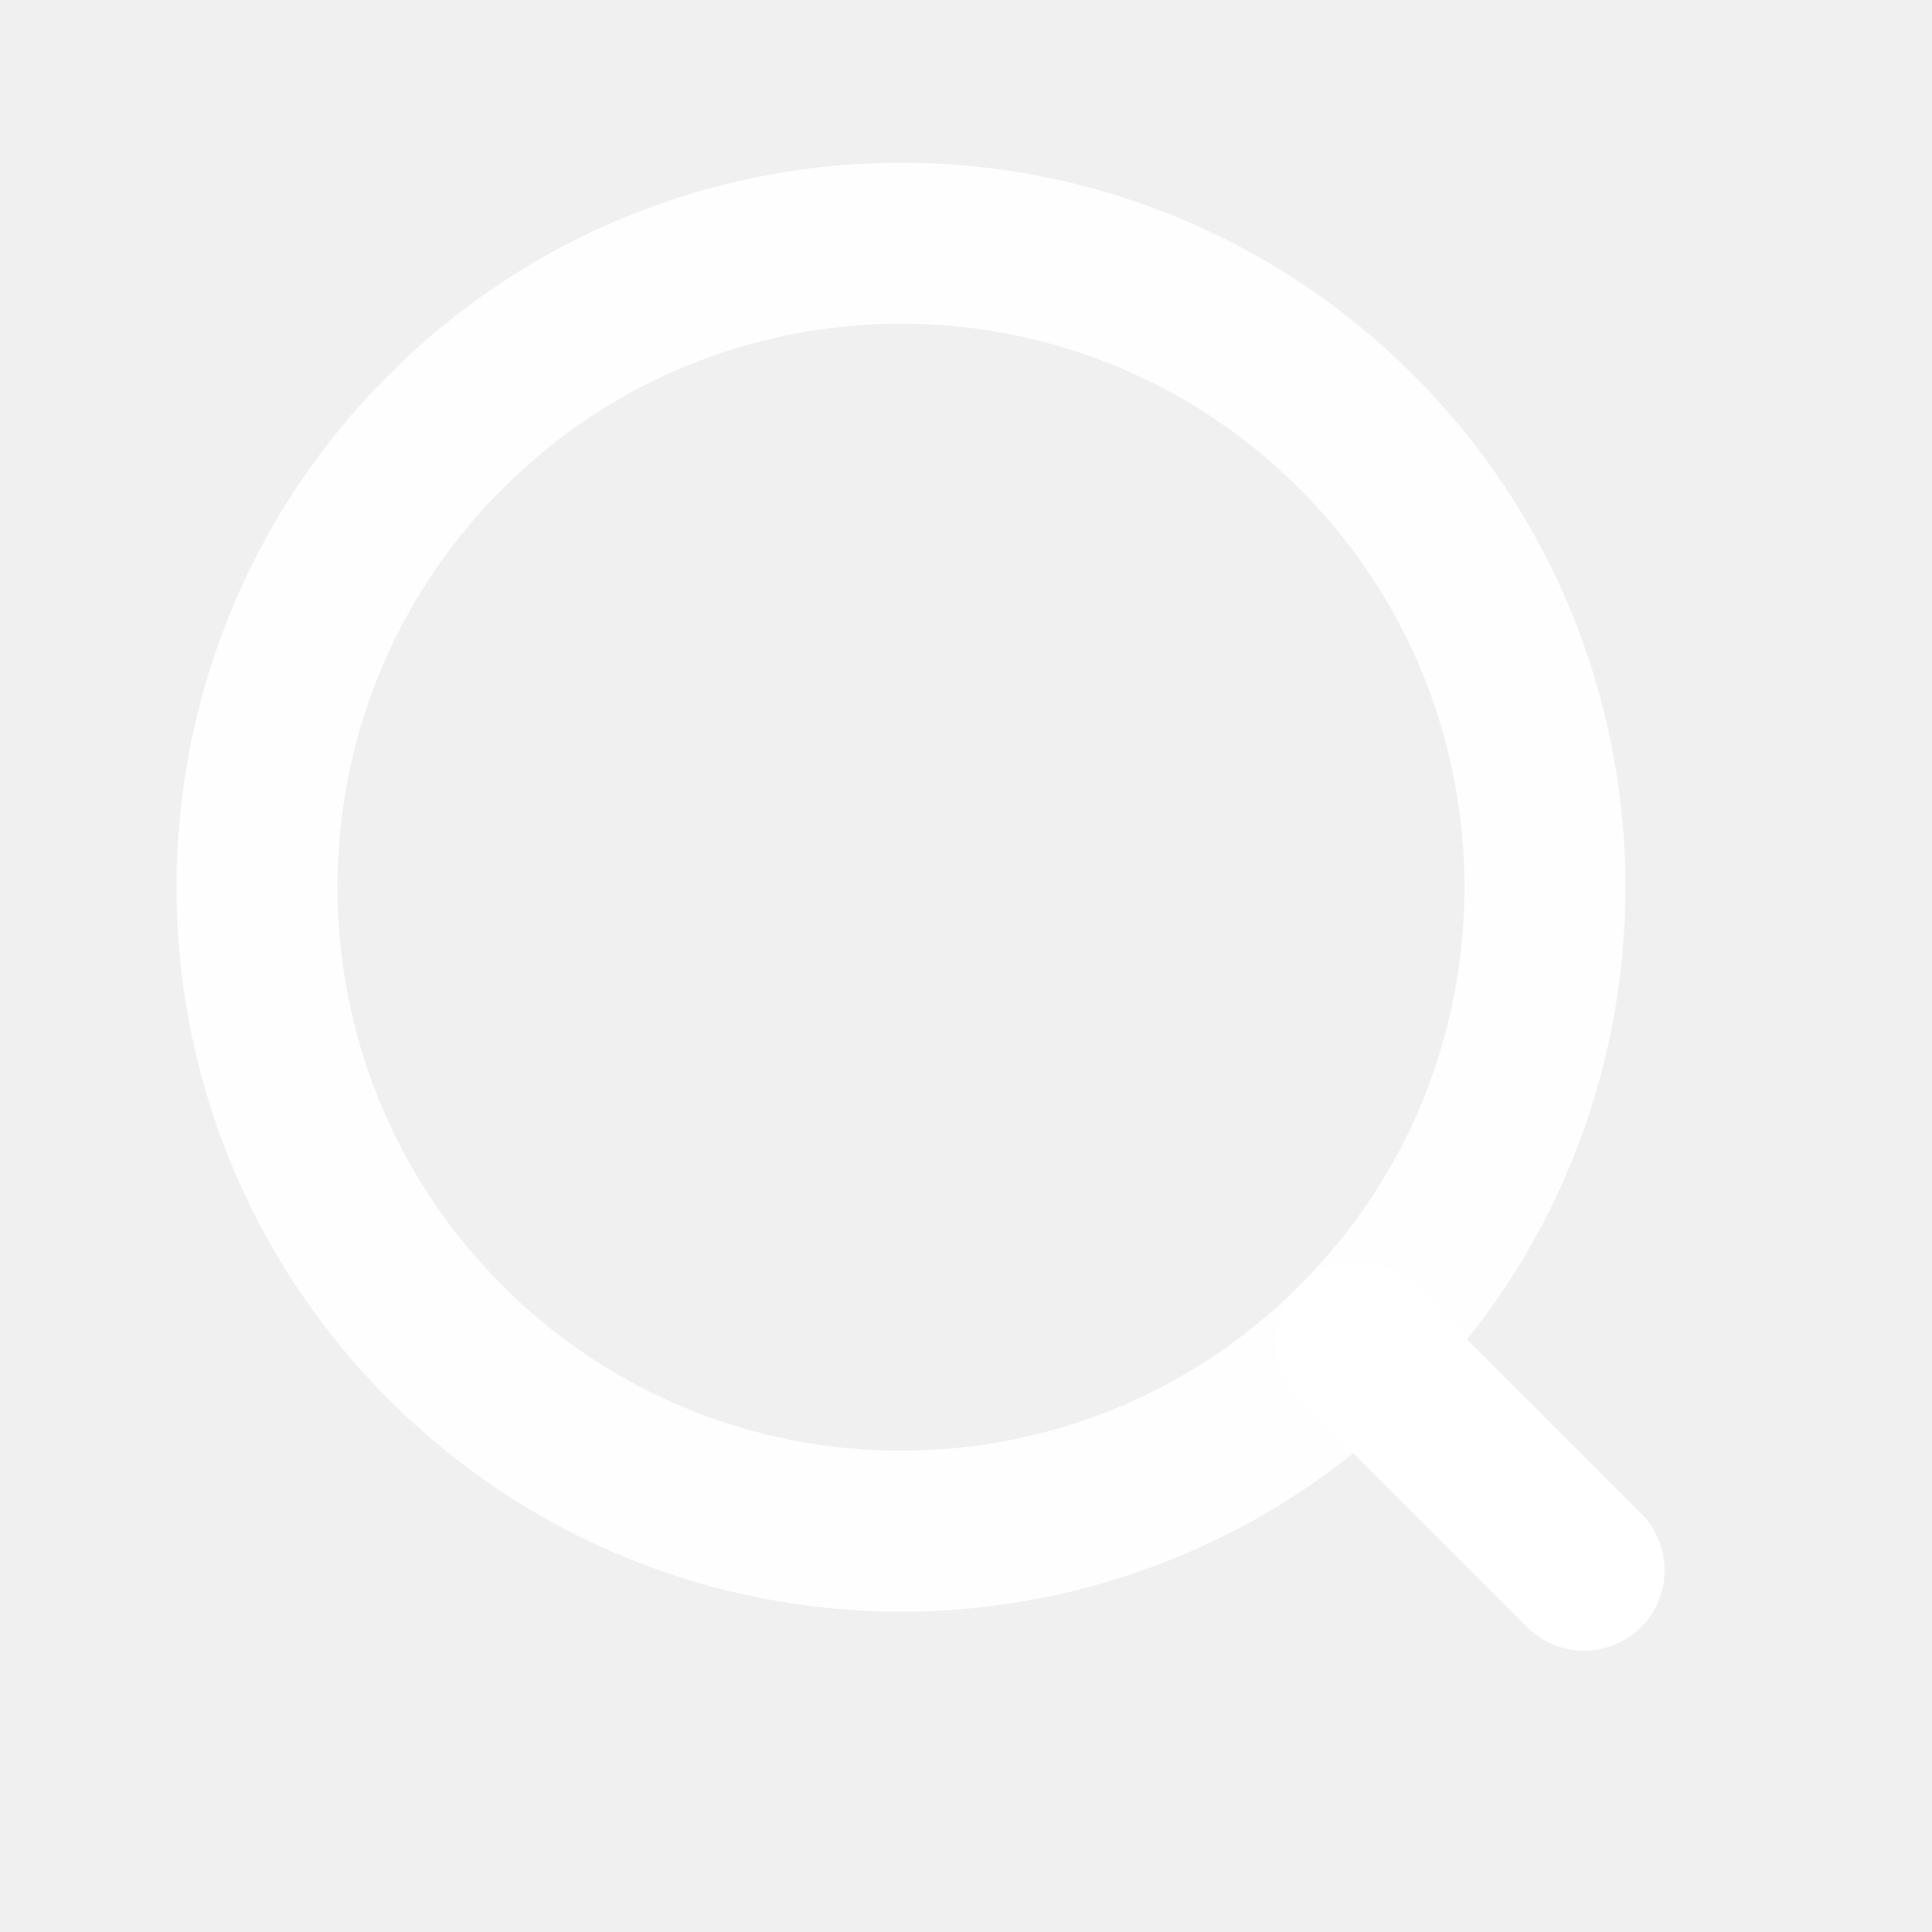
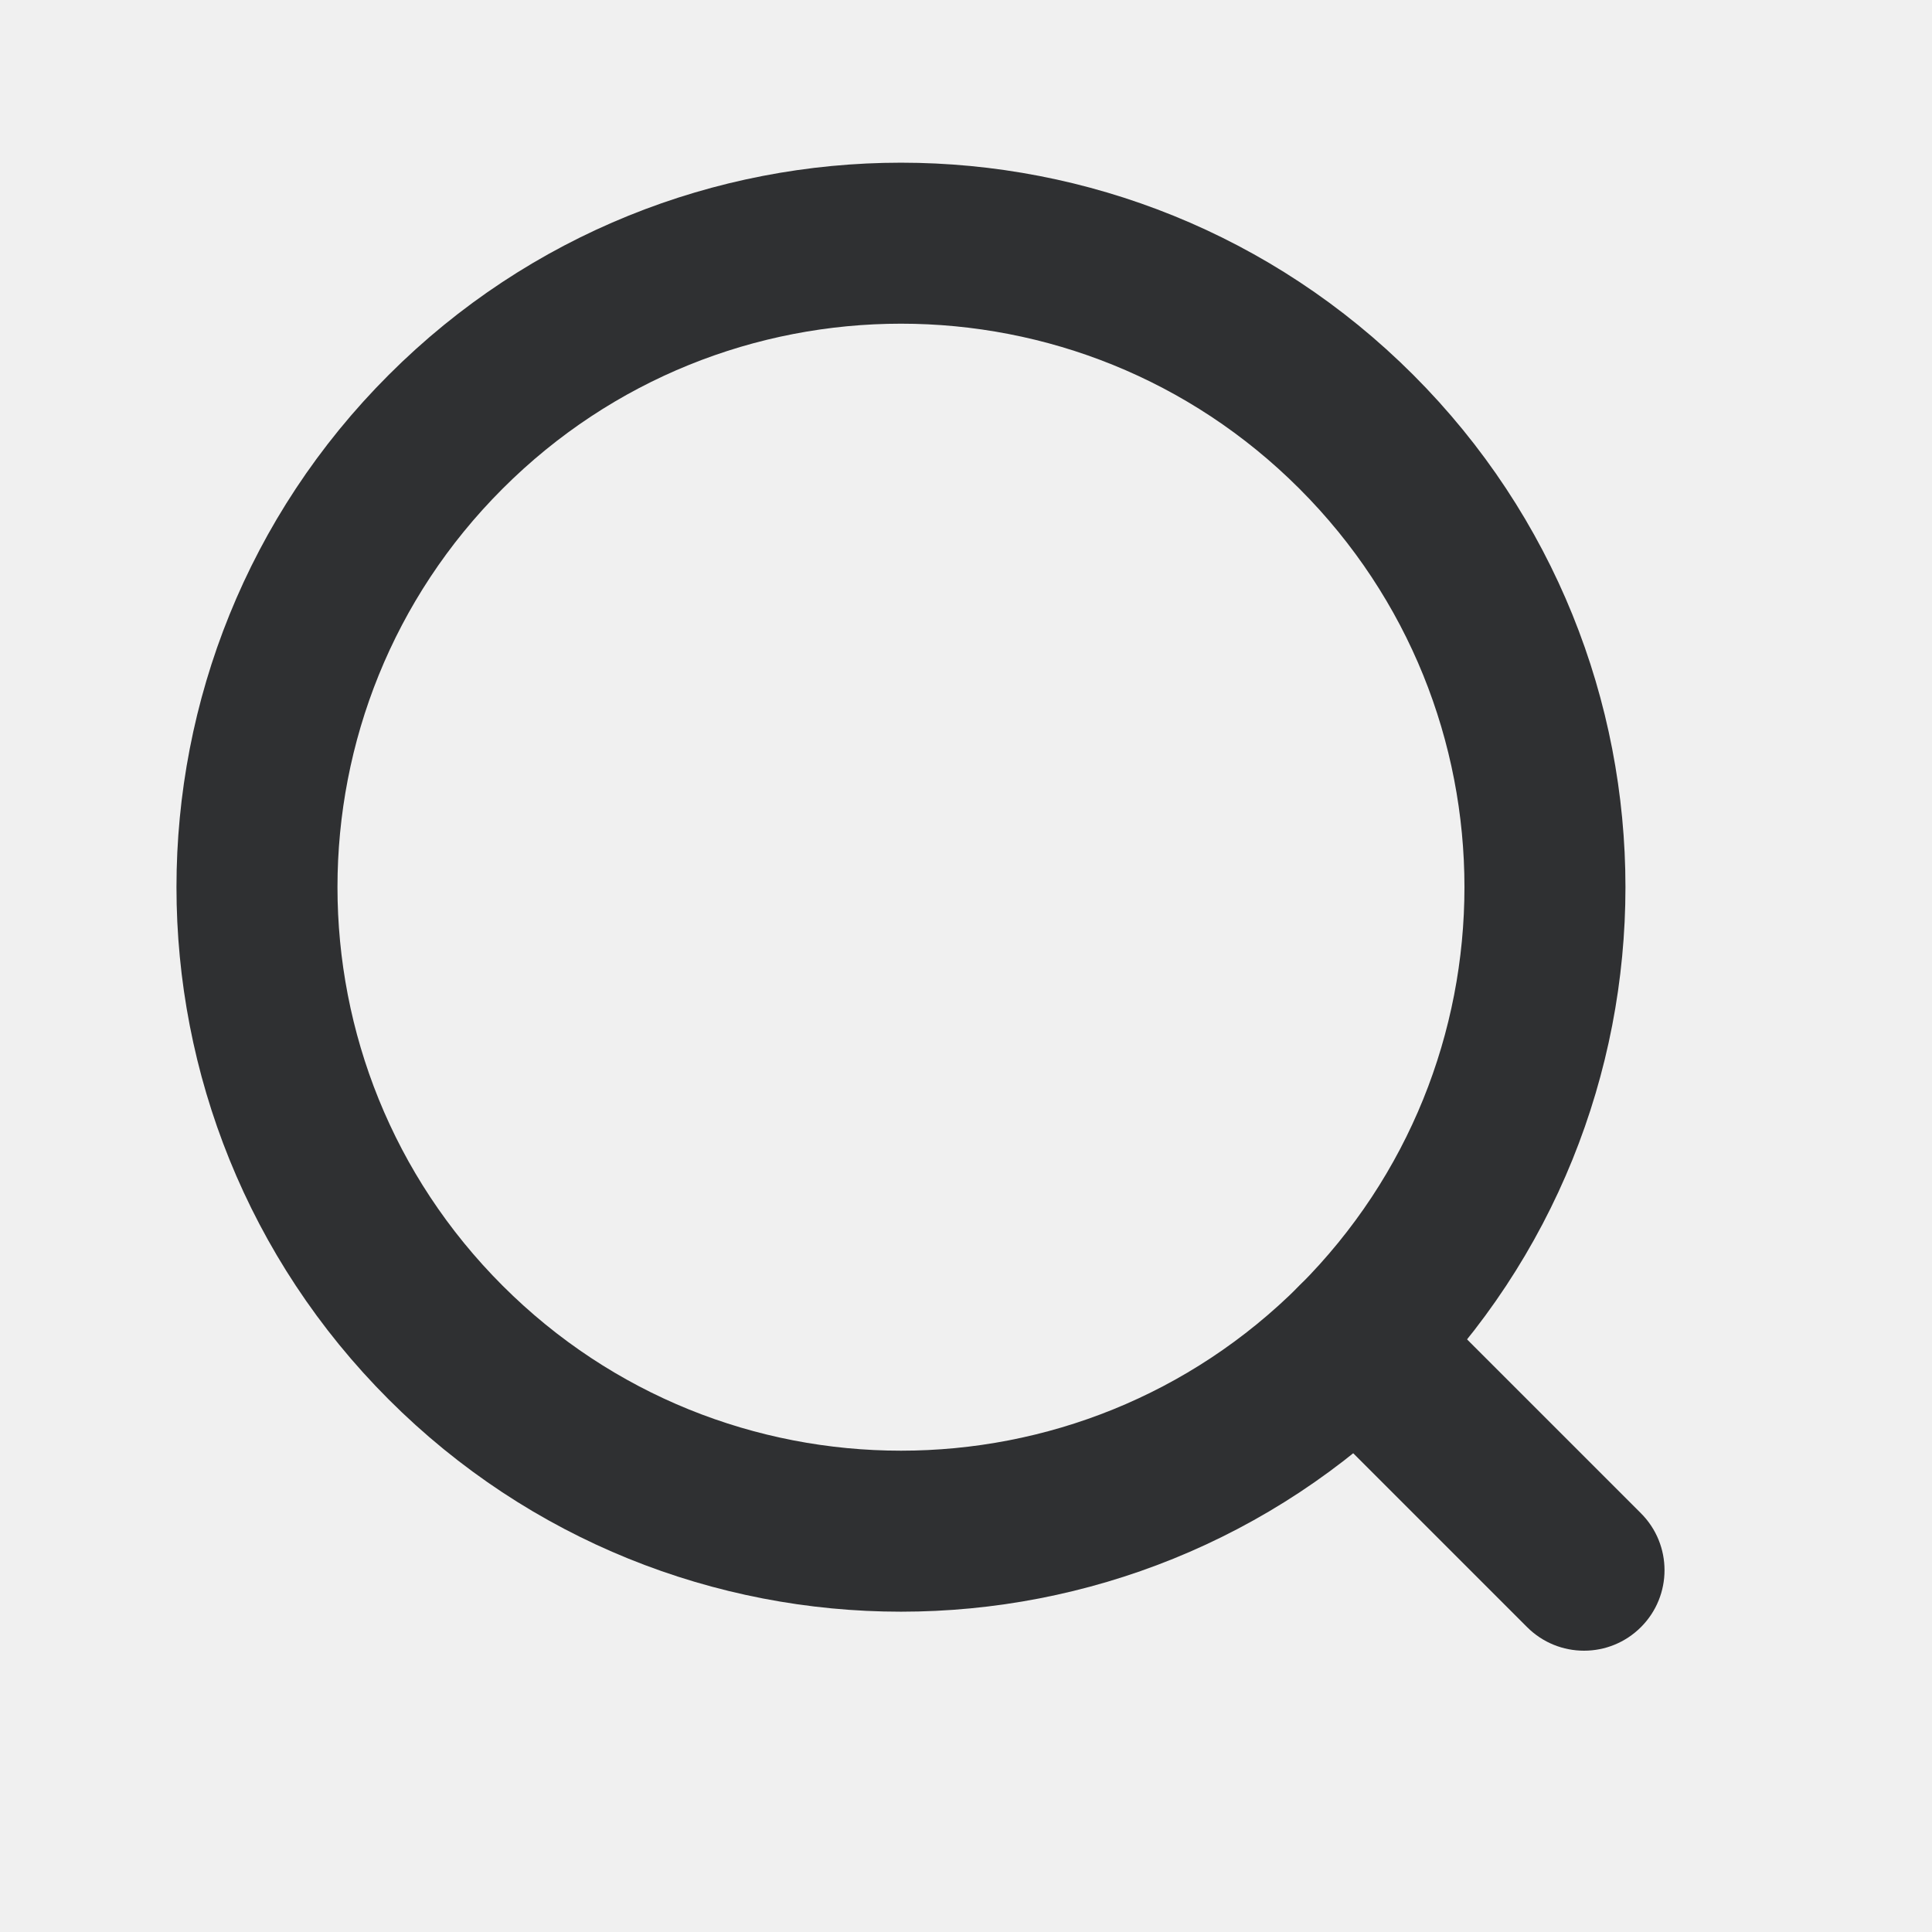
<svg xmlns="http://www.w3.org/2000/svg" width="24" height="24" viewBox="0 0 24 24" fill="none">
-   <rect x="15.435" y="16.678" width="2" height="6" rx="1" transform="rotate(-45 15.4351 16.6777)" fill="white" />
-   <path fill-rule="evenodd" clip-rule="evenodd" d="M16.849 16.678C19.973 13.554 19.973 8.488 16.849 5.364C13.725 2.24 8.66 2.24 5.536 5.364C2.411 8.488 2.411 13.554 5.536 16.678C8.66 19.802 13.725 19.802 16.849 16.678Z" stroke="white" stroke-opacity="0.9" stroke-width="2" stroke-linecap="round" stroke-linejoin="round" />
+   <rect x="15.435" y="16.677" width="2" height="6" rx="1" transform="rotate(-45 15.435 16.6775)" fill="#2F3032" />
+   <path fill-rule="evenodd" clip-rule="evenodd" d="M16.849 16.678C19.973 13.553 19.973 8.488 16.849 5.364C13.725 2.24 8.66 2.24 5.536 5.364C2.411 8.488 2.411 13.553 5.536 16.678C8.66 19.802 13.725 19.802 16.849 16.678Z" stroke="#2F3032" stroke-width="2" stroke-linecap="round" stroke-linejoin="round" />
</svg>
